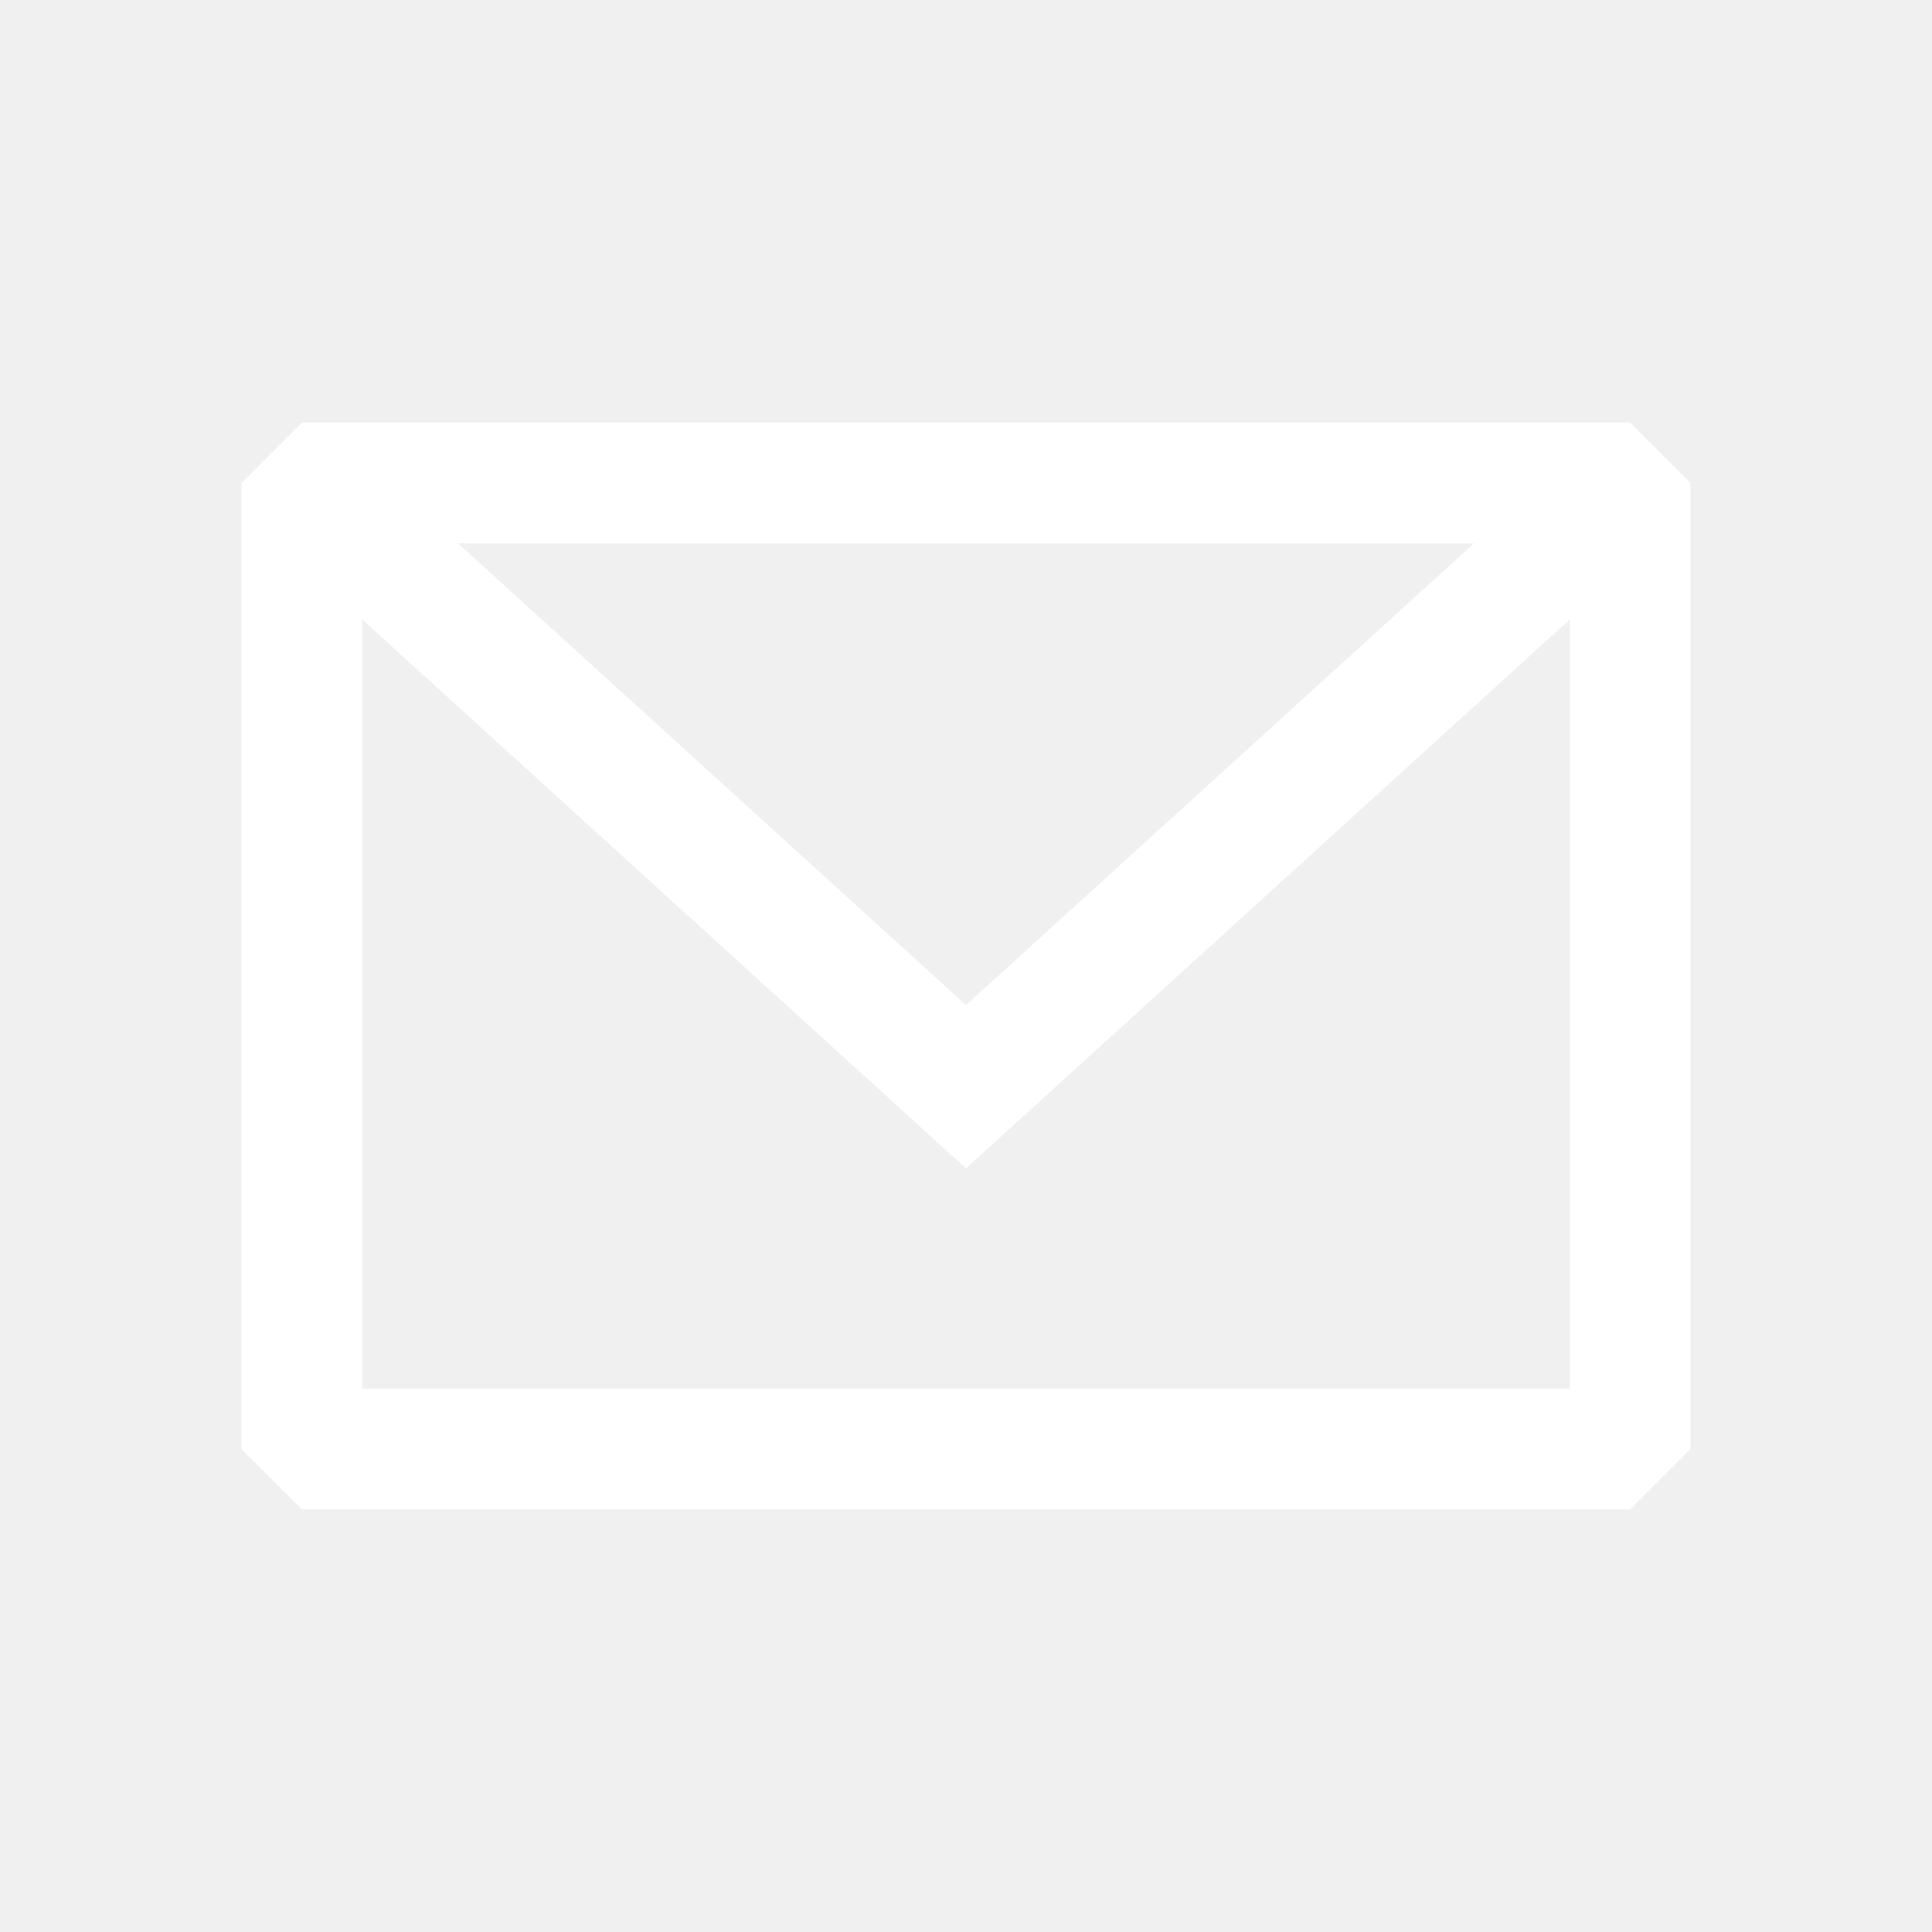
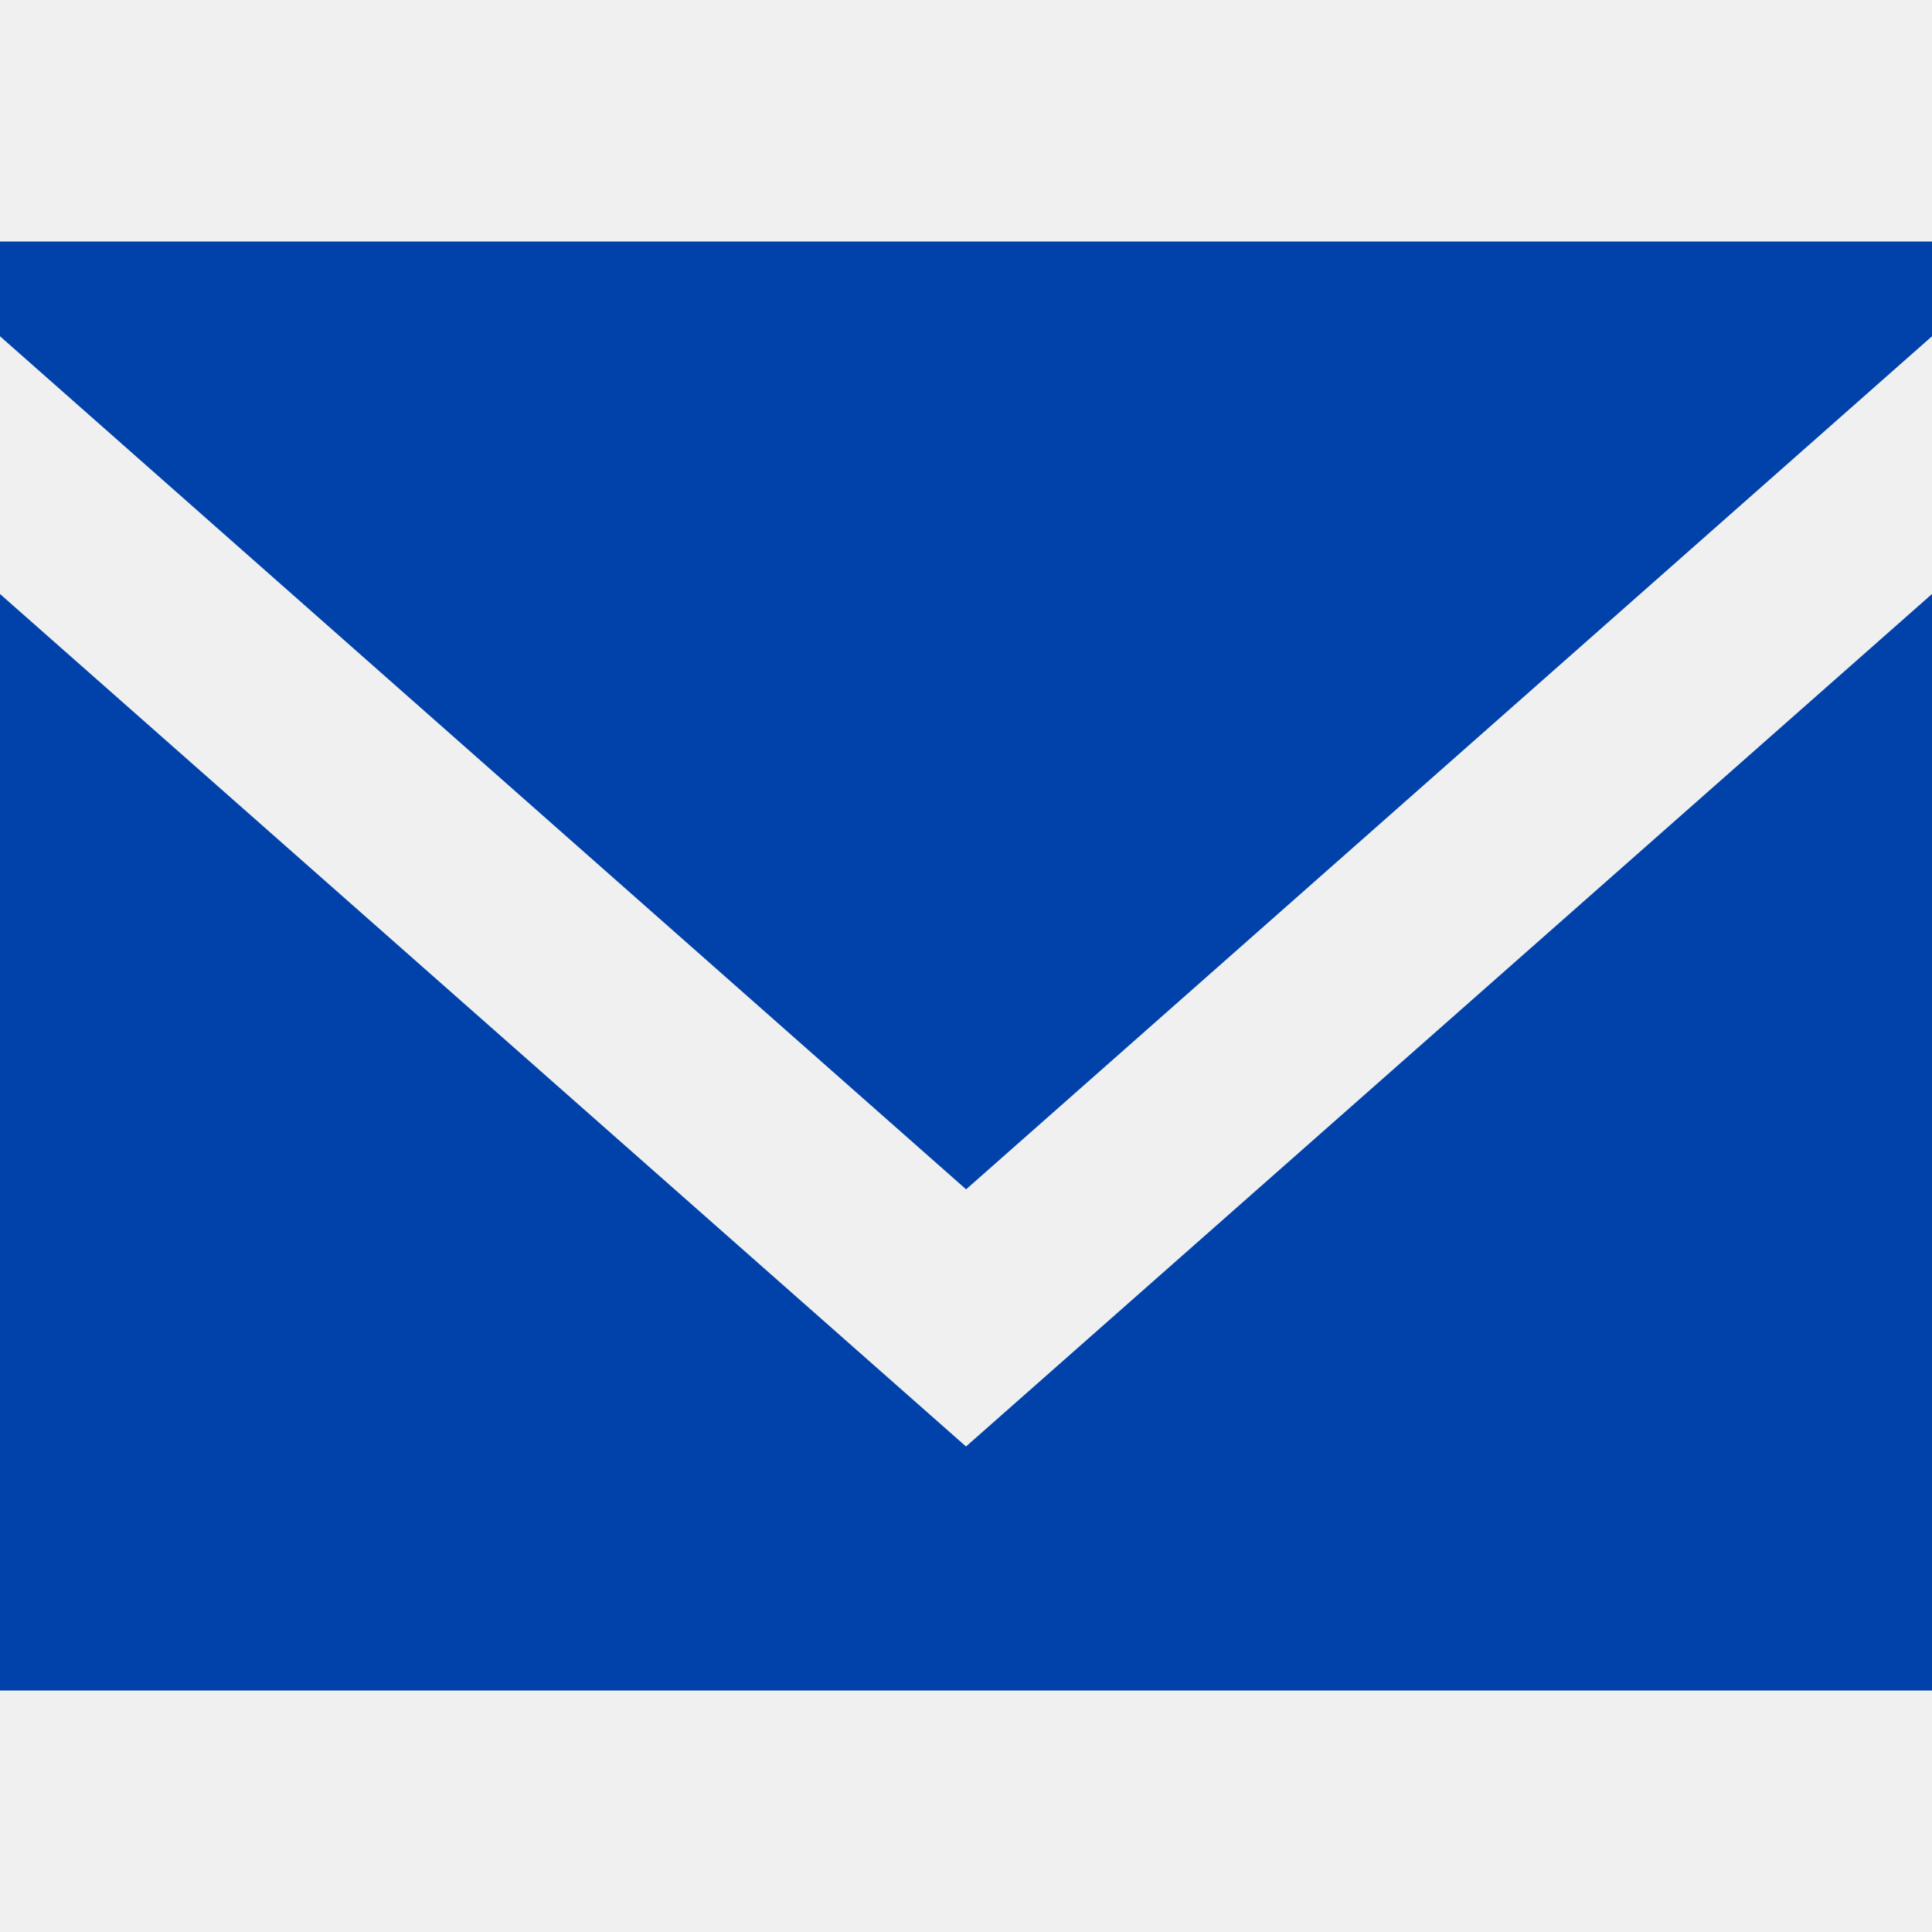
- <svg xmlns="http://www.w3.org/2000/svg" width="64px" height="64px" viewBox="0 0 24 24" fill="none">
+ <svg xmlns="http://www.w3.org/2000/svg" width="64px" height="64px" viewBox="0 -2.5 20 20" version="1.1" fill="#000000">
  <g id="SVGRepo_bgCarrier" stroke-width="0" />
  <g id="SVGRepo_tracerCarrier" stroke-linecap="round" stroke-linejoin="round" />
  <g id="SVGRepo_iconCarrier">
-     <path fill-rule="evenodd" clip-rule="evenodd" d="M3.75 5.25L3 6V18L3.75 18.75H20.25L21 18V6L20.25 5.25H3.75ZM4.5 7.696V17.25H19.5V7.695L12 14.514L4.5 7.696ZM18.31 6.75H5.69L12 12.486L18.31 6.75Z" fill="#ffffff" />
+     <defs> </defs>
+     <g id="Page-1" stroke="none" stroke-width="1" fill="none" fill-rule="evenodd">
+       <g id="Dribbble-Light-Preview" transform="translate(-340, -922)" fill="#0042aa">
+         <g id="icons" transform="translate(56, 160)">
+           <path d="M294,774.474 L284,765.649 L284,777 L304,777 L304,765.649 L294,774.474 Z M294.001,771.812 L284,762.981 L284,762 L304,762 L304,762.981 L294.001,771.812 Z" id="email-[#0042aa]"> </path>
+         </g>
+       </g>
+     </g>
  </g>
</svg>
